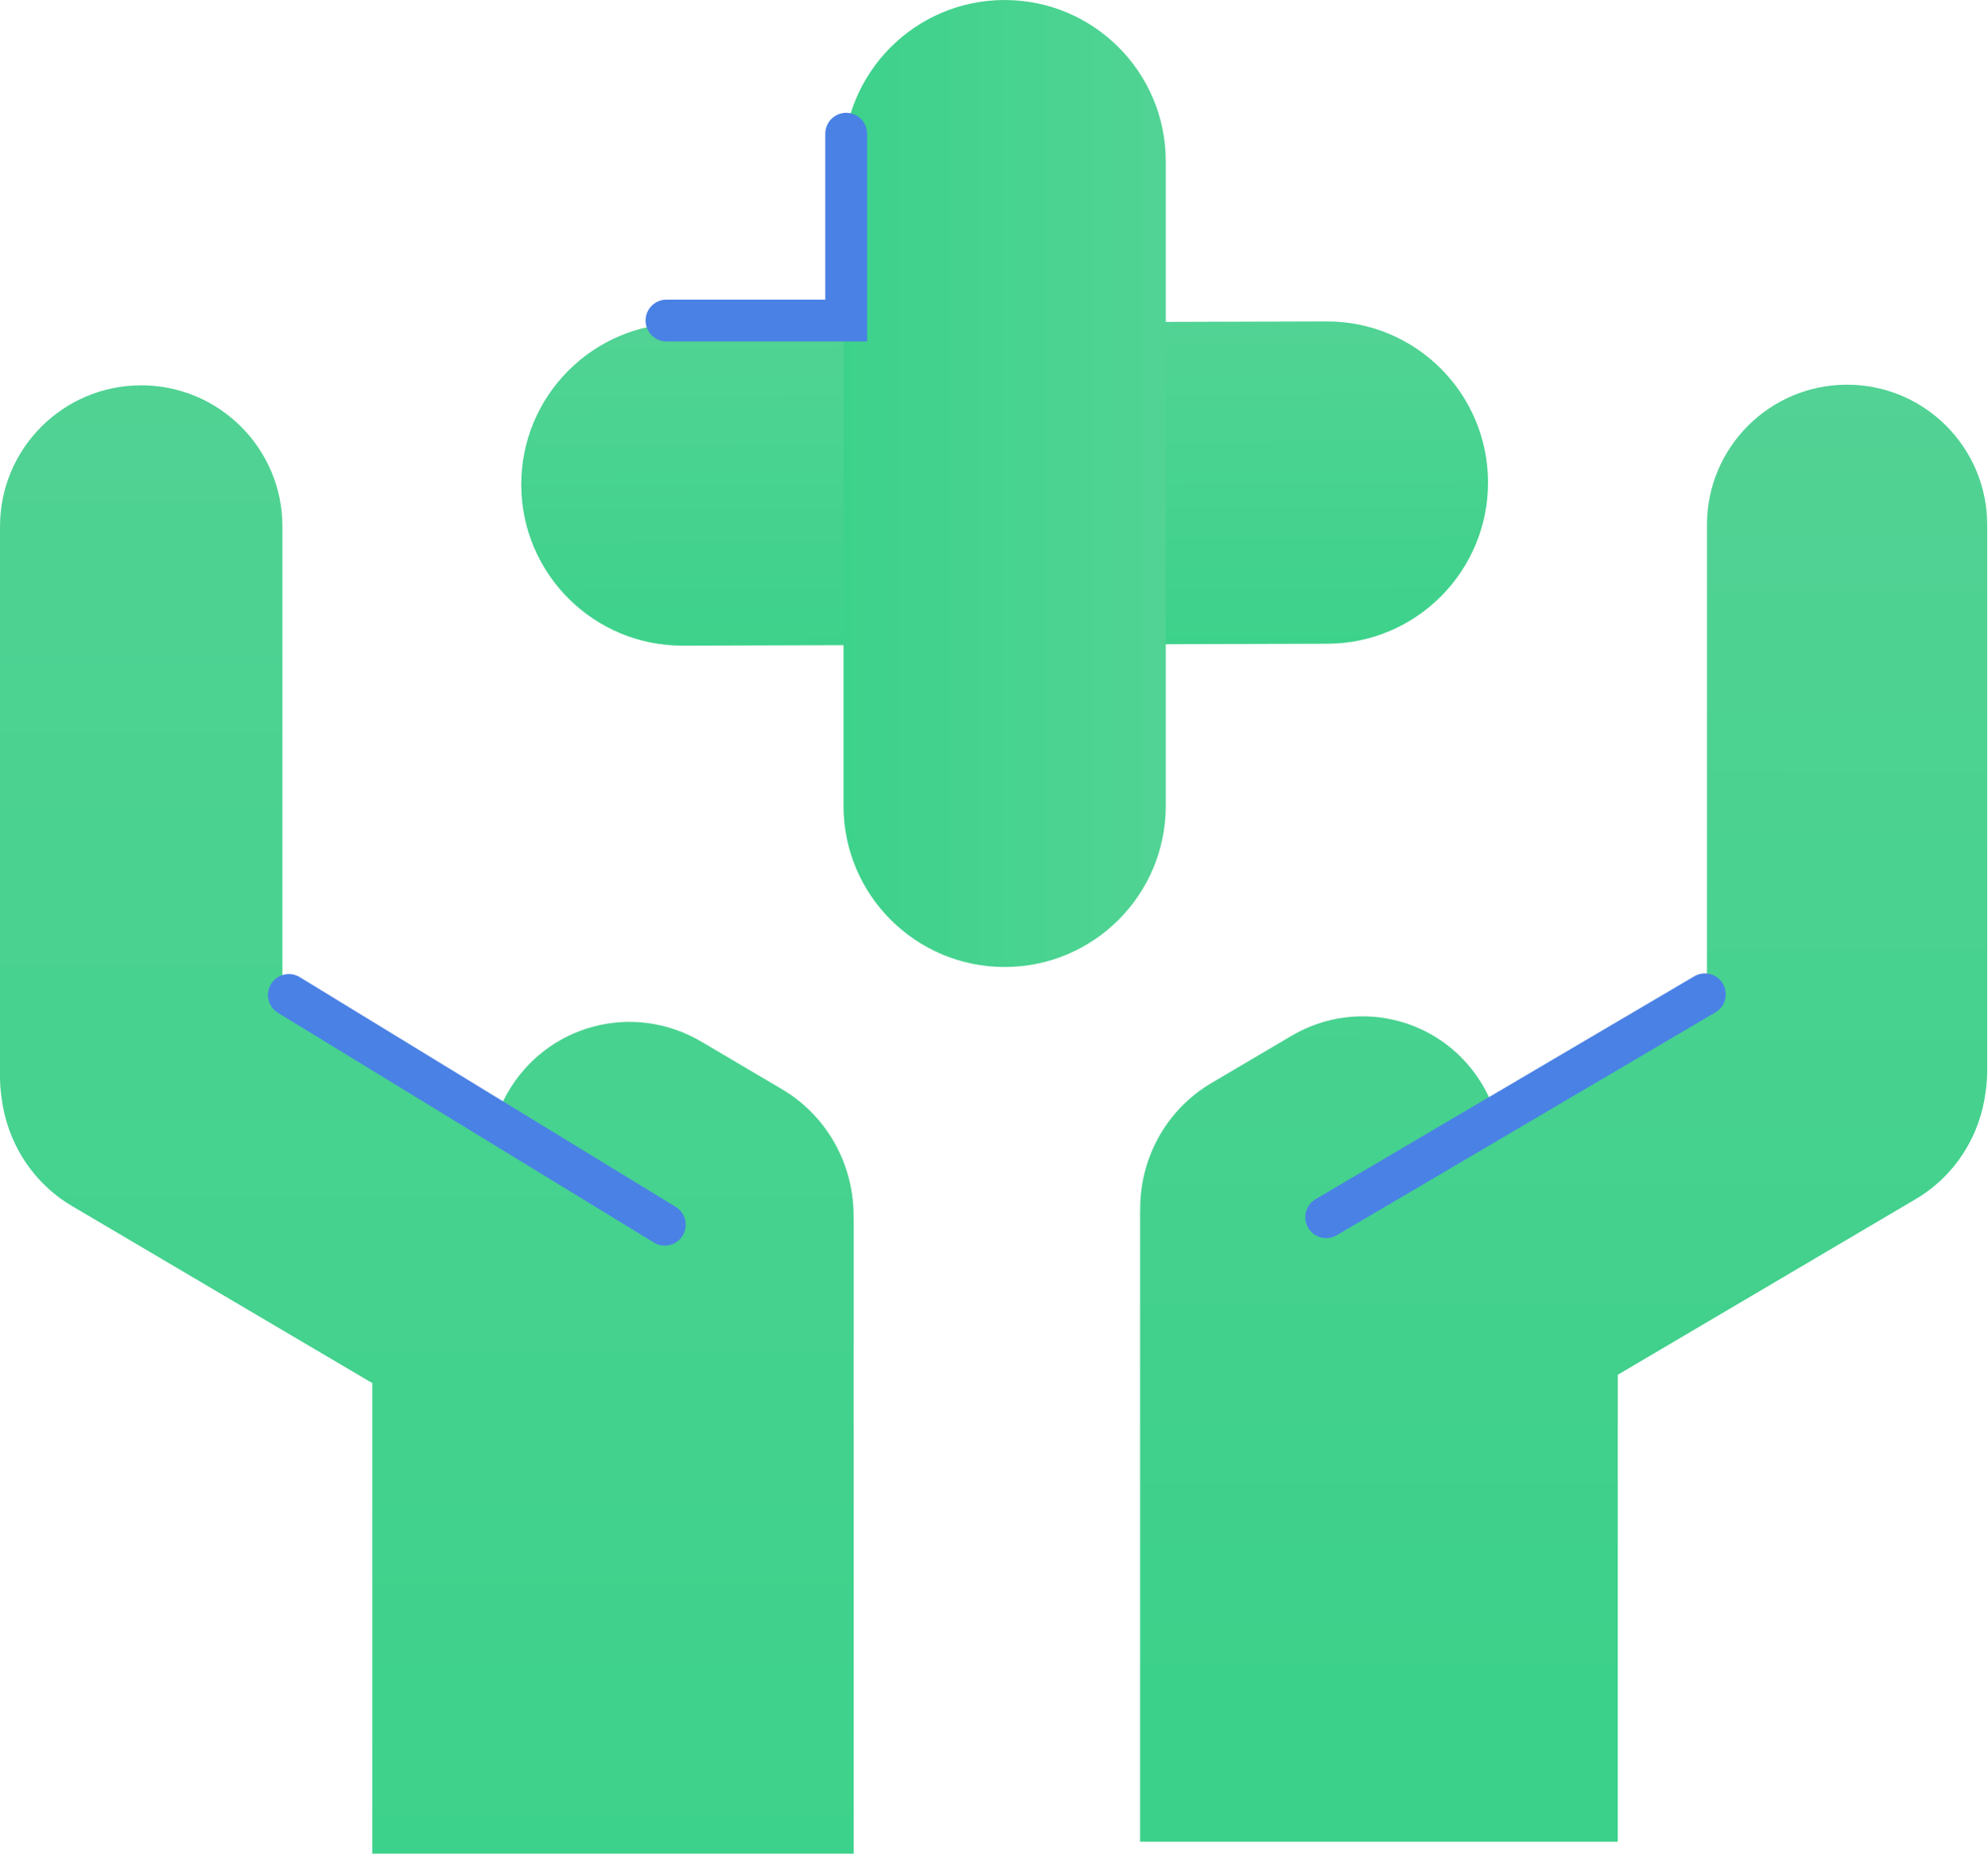
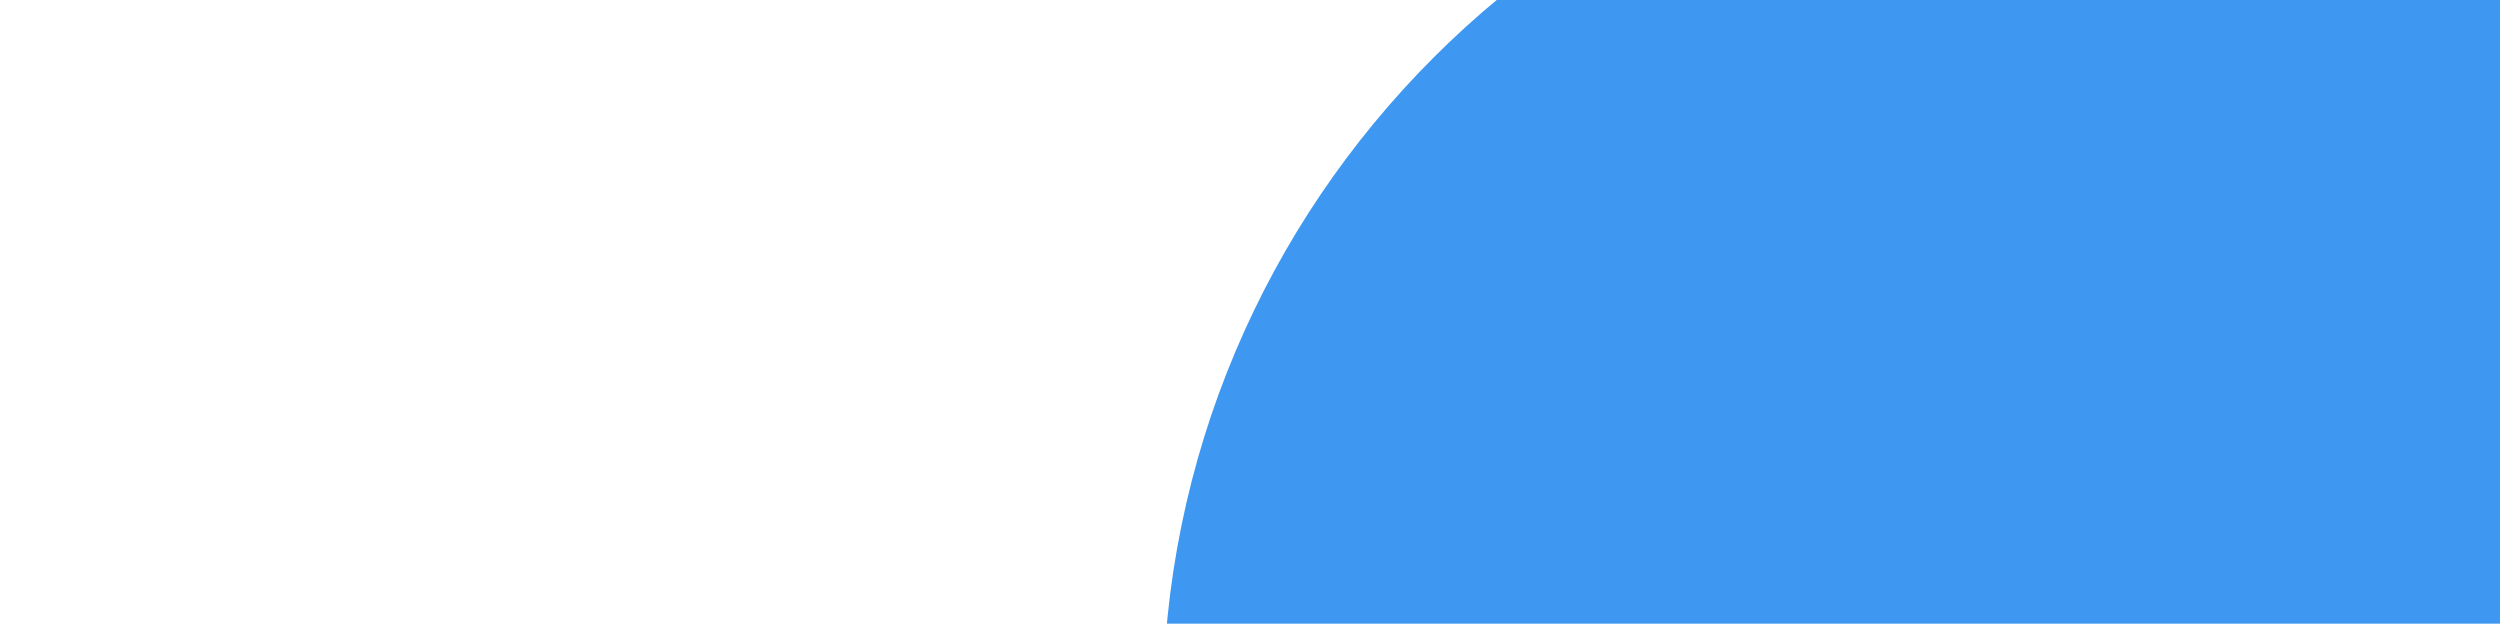
- <svg xmlns="http://www.w3.org/2000/svg" width="290" height="271" viewBox="0 0 290 271" fill="none">
-   <path d="M193.573 46.894C206.559 46.855 217.117 57.352 217.154 70.339C217.191 83.326 206.693 93.884 193.706 93.923L99.648 94.201C86.661 94.239 76.103 83.743 76.067 70.756C76.03 57.769 86.528 47.21 99.514 47.172L193.573 46.894Z" fill="url(#paint0_linear_919_75)" />
-   <path d="M170.125 117.579C170.125 130.566 159.597 141.092 146.61 141.091C133.624 141.089 123.096 130.56 123.096 117.573L123.096 23.515C123.096 10.528 133.624 0.001 146.61 0.003C159.597 0.005 170.125 10.534 170.125 23.52L170.125 117.579Z" fill="url(#paint1_linear_919_75)" />
-   <path d="M123.486 19.508V46.767H97.259" stroke="#4A81E5" stroke-width="6.101" stroke-linecap="round" />
-   <path fill-rule="evenodd" clip-rule="evenodd" d="M20.607 56.219C9.226 56.219 0 65.445 0 76.826V157.082C0 158.136 0.079 159.17 0.231 160.181C1.016 166.551 4.636 172.508 10.54 175.988L54.327 201.803V270.466H124.578V177.689H124.564C124.684 170.245 120.912 162.928 114.097 158.91L102.335 151.976C92.375 146.104 79.688 149.503 73.998 159.567C73.235 160.916 72.637 162.316 72.197 163.743L41.214 145.477V76.826C41.214 65.445 31.988 56.219 20.607 56.219Z" fill="url(#paint2_linear_919_75)" />
-   <path fill-rule="evenodd" clip-rule="evenodd" d="M269.551 56.128C280.844 56.128 289.999 65.283 289.999 76.576V156.212C289.999 157.258 289.921 158.285 289.769 159.288C288.991 165.608 285.398 171.518 279.541 174.972L236.091 200.587V268.721H166.382V176.66H166.397C166.278 169.273 170.021 162.012 176.783 158.026L188.454 151.145C198.337 145.319 210.926 148.691 216.572 158.678C217.329 160.016 217.923 161.405 218.359 162.821L249.103 144.696V76.576C249.103 65.283 258.258 56.128 269.551 56.128Z" fill="url(#paint3_linear_919_75)" />
-   <path d="M248.798 145.078L193.534 177.598" stroke="#4A81E5" stroke-width="6.101" stroke-linecap="round" />
-   <path d="M97.016 178.693L42.152 145.171" stroke="#4A81E5" stroke-width="6.101" stroke-linecap="round" />
-   <defs>
-     <linearGradient id="paint0_linear_919_75" x1="146.544" y1="47.033" x2="146.683" y2="94.062" gradientUnits="userSpaceOnUse">
-       <stop stop-color="#51D394" />
-       <stop offset="1" stop-color="#3DD28B" />
-     </linearGradient>
-     <linearGradient id="paint1_linear_919_75" x1="170.125" y1="70.55" x2="123.096" y2="70.55" gradientUnits="userSpaceOnUse">
-       <stop stop-color="#51D394" />
-       <stop offset="1" stop-color="#3DD28B" />
-     </linearGradient>
-     <linearGradient id="paint2_linear_919_75" x1="62.289" y1="56.219" x2="62.289" y2="270.466" gradientUnits="userSpaceOnUse">
-       <stop stop-color="#50D293" />
-       <stop offset="1" stop-color="#3DD28B" />
-     </linearGradient>
-     <linearGradient id="paint3_linear_919_75" x1="228.191" y1="56.128" x2="228.091" y2="317.624" gradientUnits="userSpaceOnUse">
-       <stop stop-color="#52D294" />
-       <stop offset="0.729" stop-color="#3CD18A" />
-     </linearGradient>
-   </defs>
+ <svg xmlns="http://www.w3.org/2000/svg" width="1920" height="479" viewBox="0 0 1920 479" fill="none">
+   <mask id="mask0_960_934" style="mask-type:alpha" maskUnits="userSpaceOnUse" x="-2" y="0" width="1925" height="479">
+     <rect x="-2" width="1925" height="479" fill="#F1F3F5" />
+     <path d="M534.735 236.503H520.233V230.998H534.735V236.503ZM534.735 248.32H520.233V242.841H534.735V248.32ZM539.112 259.921H532.291V224.177H539.112V259.921ZM540.294 272.167H506.671V266.635H540.294V272.167ZM513.546 269.455H506.671V256.296H513.546V269.455ZM511.559 226.997C513.922 226.997 516.088 227.543 518.058 228.635C520.045 229.727 521.611 231.24 522.757 233.173C523.903 235.107 524.485 237.282 524.503 239.699C524.485 242.08 523.894 244.229 522.73 246.145C521.585 248.06 520.027 249.573 518.058 250.683C516.088 251.775 513.922 252.321 511.559 252.321C509.106 252.321 506.886 251.775 504.898 250.683C502.929 249.573 501.371 248.06 500.226 246.145C499.098 244.229 498.534 242.08 498.534 239.699C498.534 237.282 499.098 235.107 500.226 233.173C501.371 231.24 502.929 229.727 504.898 228.635C506.886 227.543 509.106 226.997 511.559 226.997ZM511.559 233.093C510.287 233.075 509.16 233.334 508.175 233.872C507.19 234.409 506.42 235.179 505.865 236.181C505.31 237.184 505.033 238.356 505.033 239.699C505.033 241.024 505.31 242.179 505.865 243.164C506.42 244.148 507.19 244.909 508.175 245.446C509.16 245.965 510.287 246.234 511.559 246.252C512.776 246.234 513.868 245.965 514.835 245.446C515.802 244.909 516.563 244.148 517.118 243.164C517.673 242.179 517.95 241.024 517.95 239.699C517.95 238.356 517.673 237.193 517.118 236.208C516.563 235.205 515.802 234.436 514.835 233.898C513.868 233.343 512.776 233.075 511.559 233.093ZM586.646 248.723H579.825V224.069H586.646V248.723ZM570.909 226.003C570.891 230.3 570.041 234.033 568.358 237.202C566.693 240.353 564.186 242.976 560.838 245.07C557.508 247.165 553.355 248.758 548.377 249.851L546.041 244.292C550.051 243.486 553.346 242.376 555.924 240.961C558.52 239.529 560.418 237.873 561.617 235.993C562.835 234.095 563.443 231.992 563.443 229.682V226.003H570.909ZM566.263 231.508H548.78V226.003H566.263V231.508ZM580.631 235.483H568.976V230.273H580.631V235.483ZM580.362 244.963H568.626V239.753H580.362V244.963ZM586.646 263.869H561.08V270.046H554.232V258.793H579.745V255.866H554.151V250.495H586.646V263.869ZM587.721 272.517H554.232V267.092H587.721V272.517Z" fill="#458FD9" />
+   </mask>
+   <g mask="url(#mask0_960_934)">
+     <circle cx="1603.5" cy="546.5" r="710.5" fill="#3E97F0" />
+   </g>
</svg>
